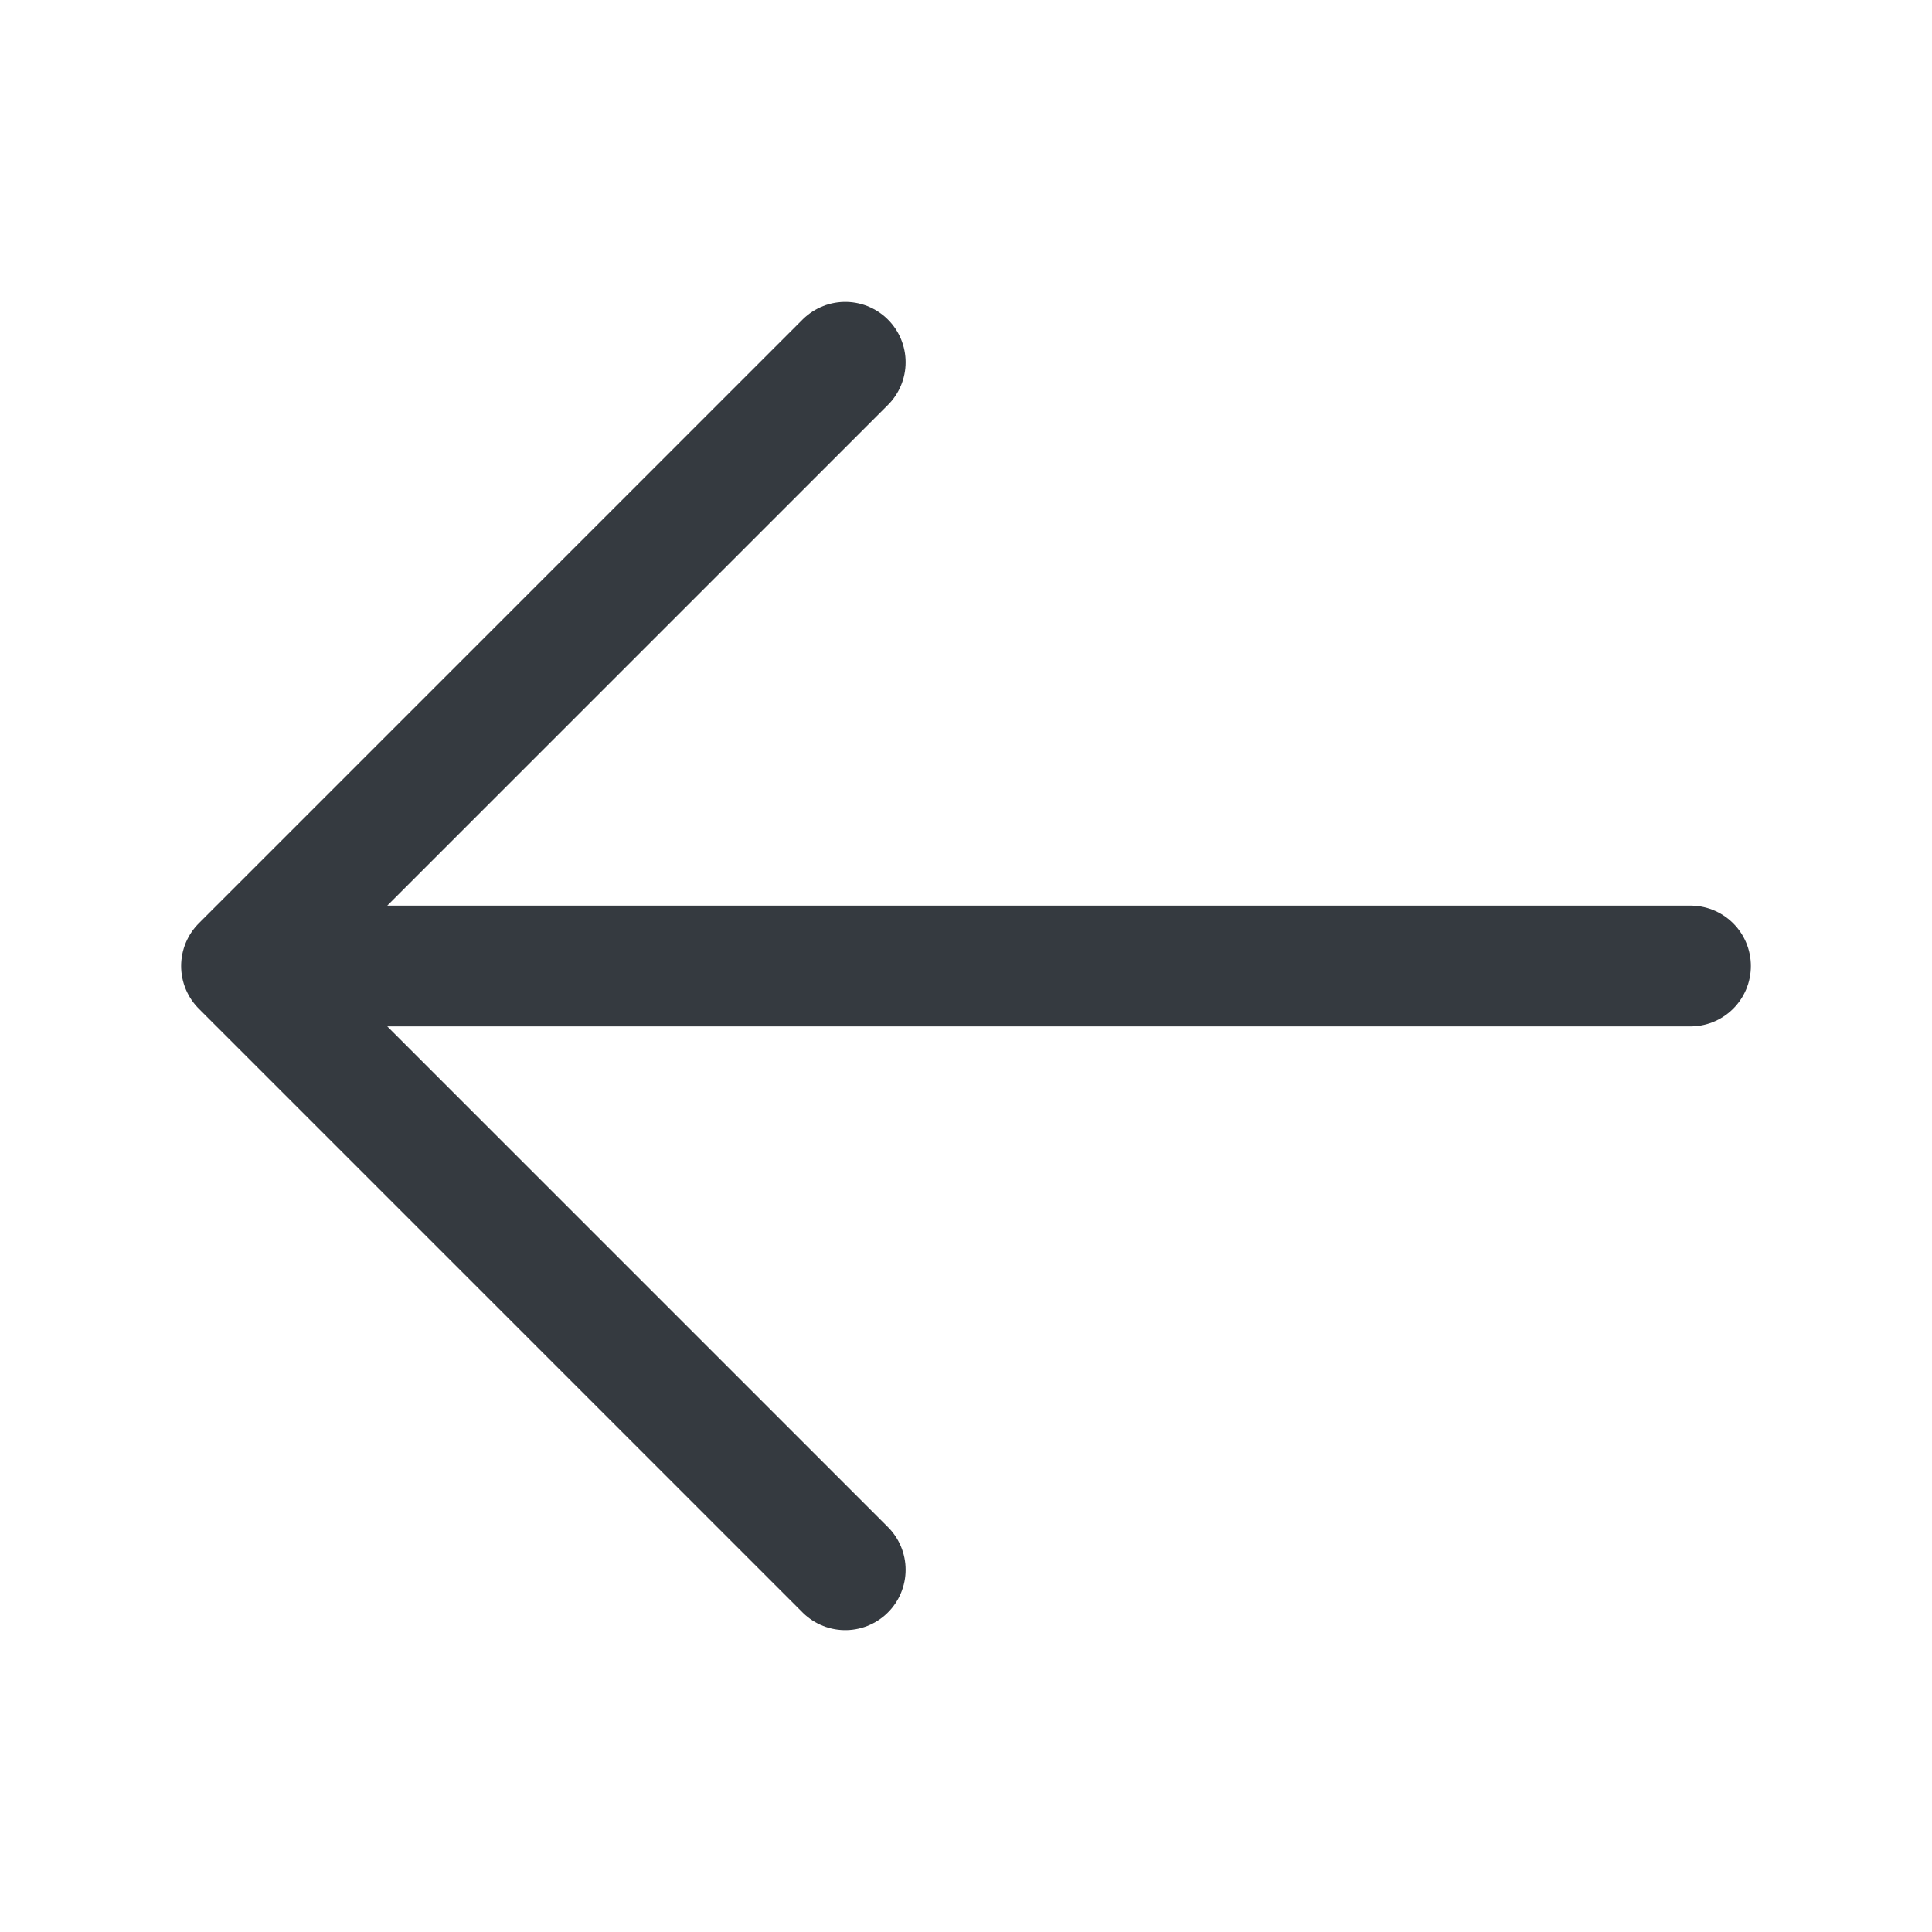
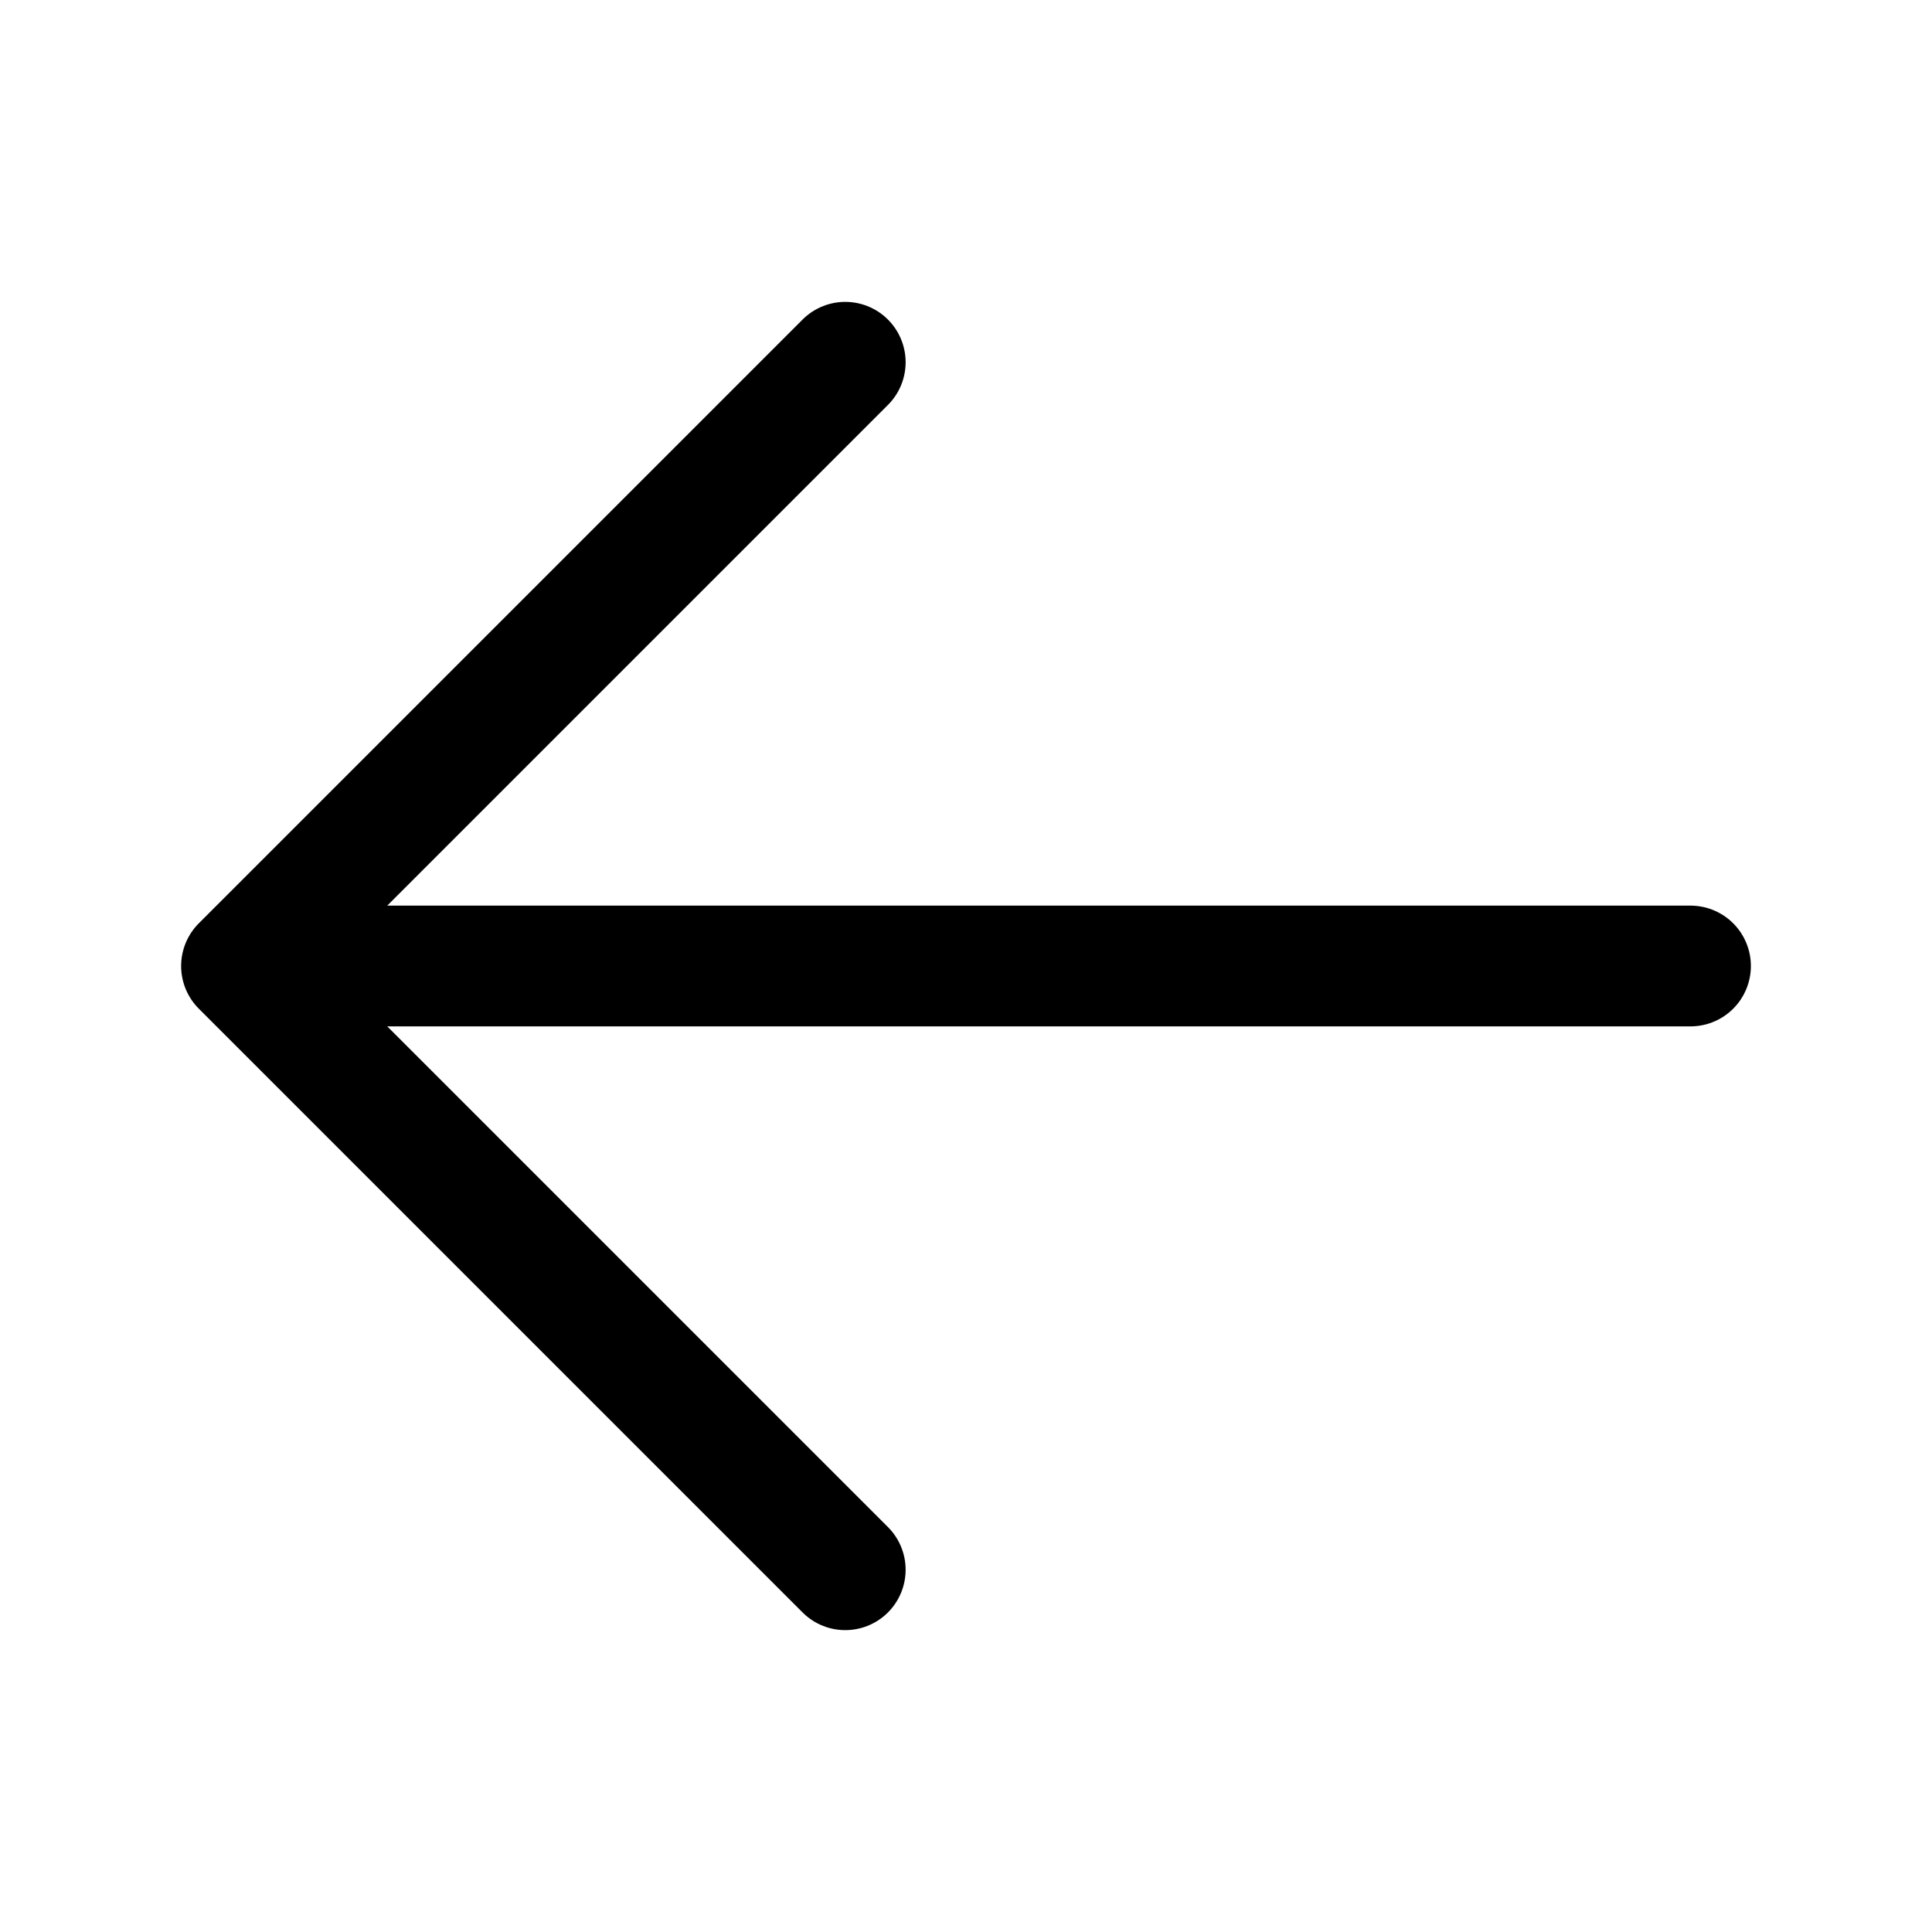
<svg xmlns="http://www.w3.org/2000/svg" width="24" height="24" viewBox="0 0 24 24" fill="none">
-   <path d="M10.5 19.5L3 12M3 12L10.5 4.5M3 12H21" stroke="#353A40" stroke-width="1.5" stroke-linecap="round" stroke-linejoin="round" />
+   <path d="M10.5 19.5L3 12M3 12L10.5 4.5M3 12H21" stroke="currentColor" stroke-width="1.5" stroke-linecap="round" stroke-linejoin="round" />
</svg>
